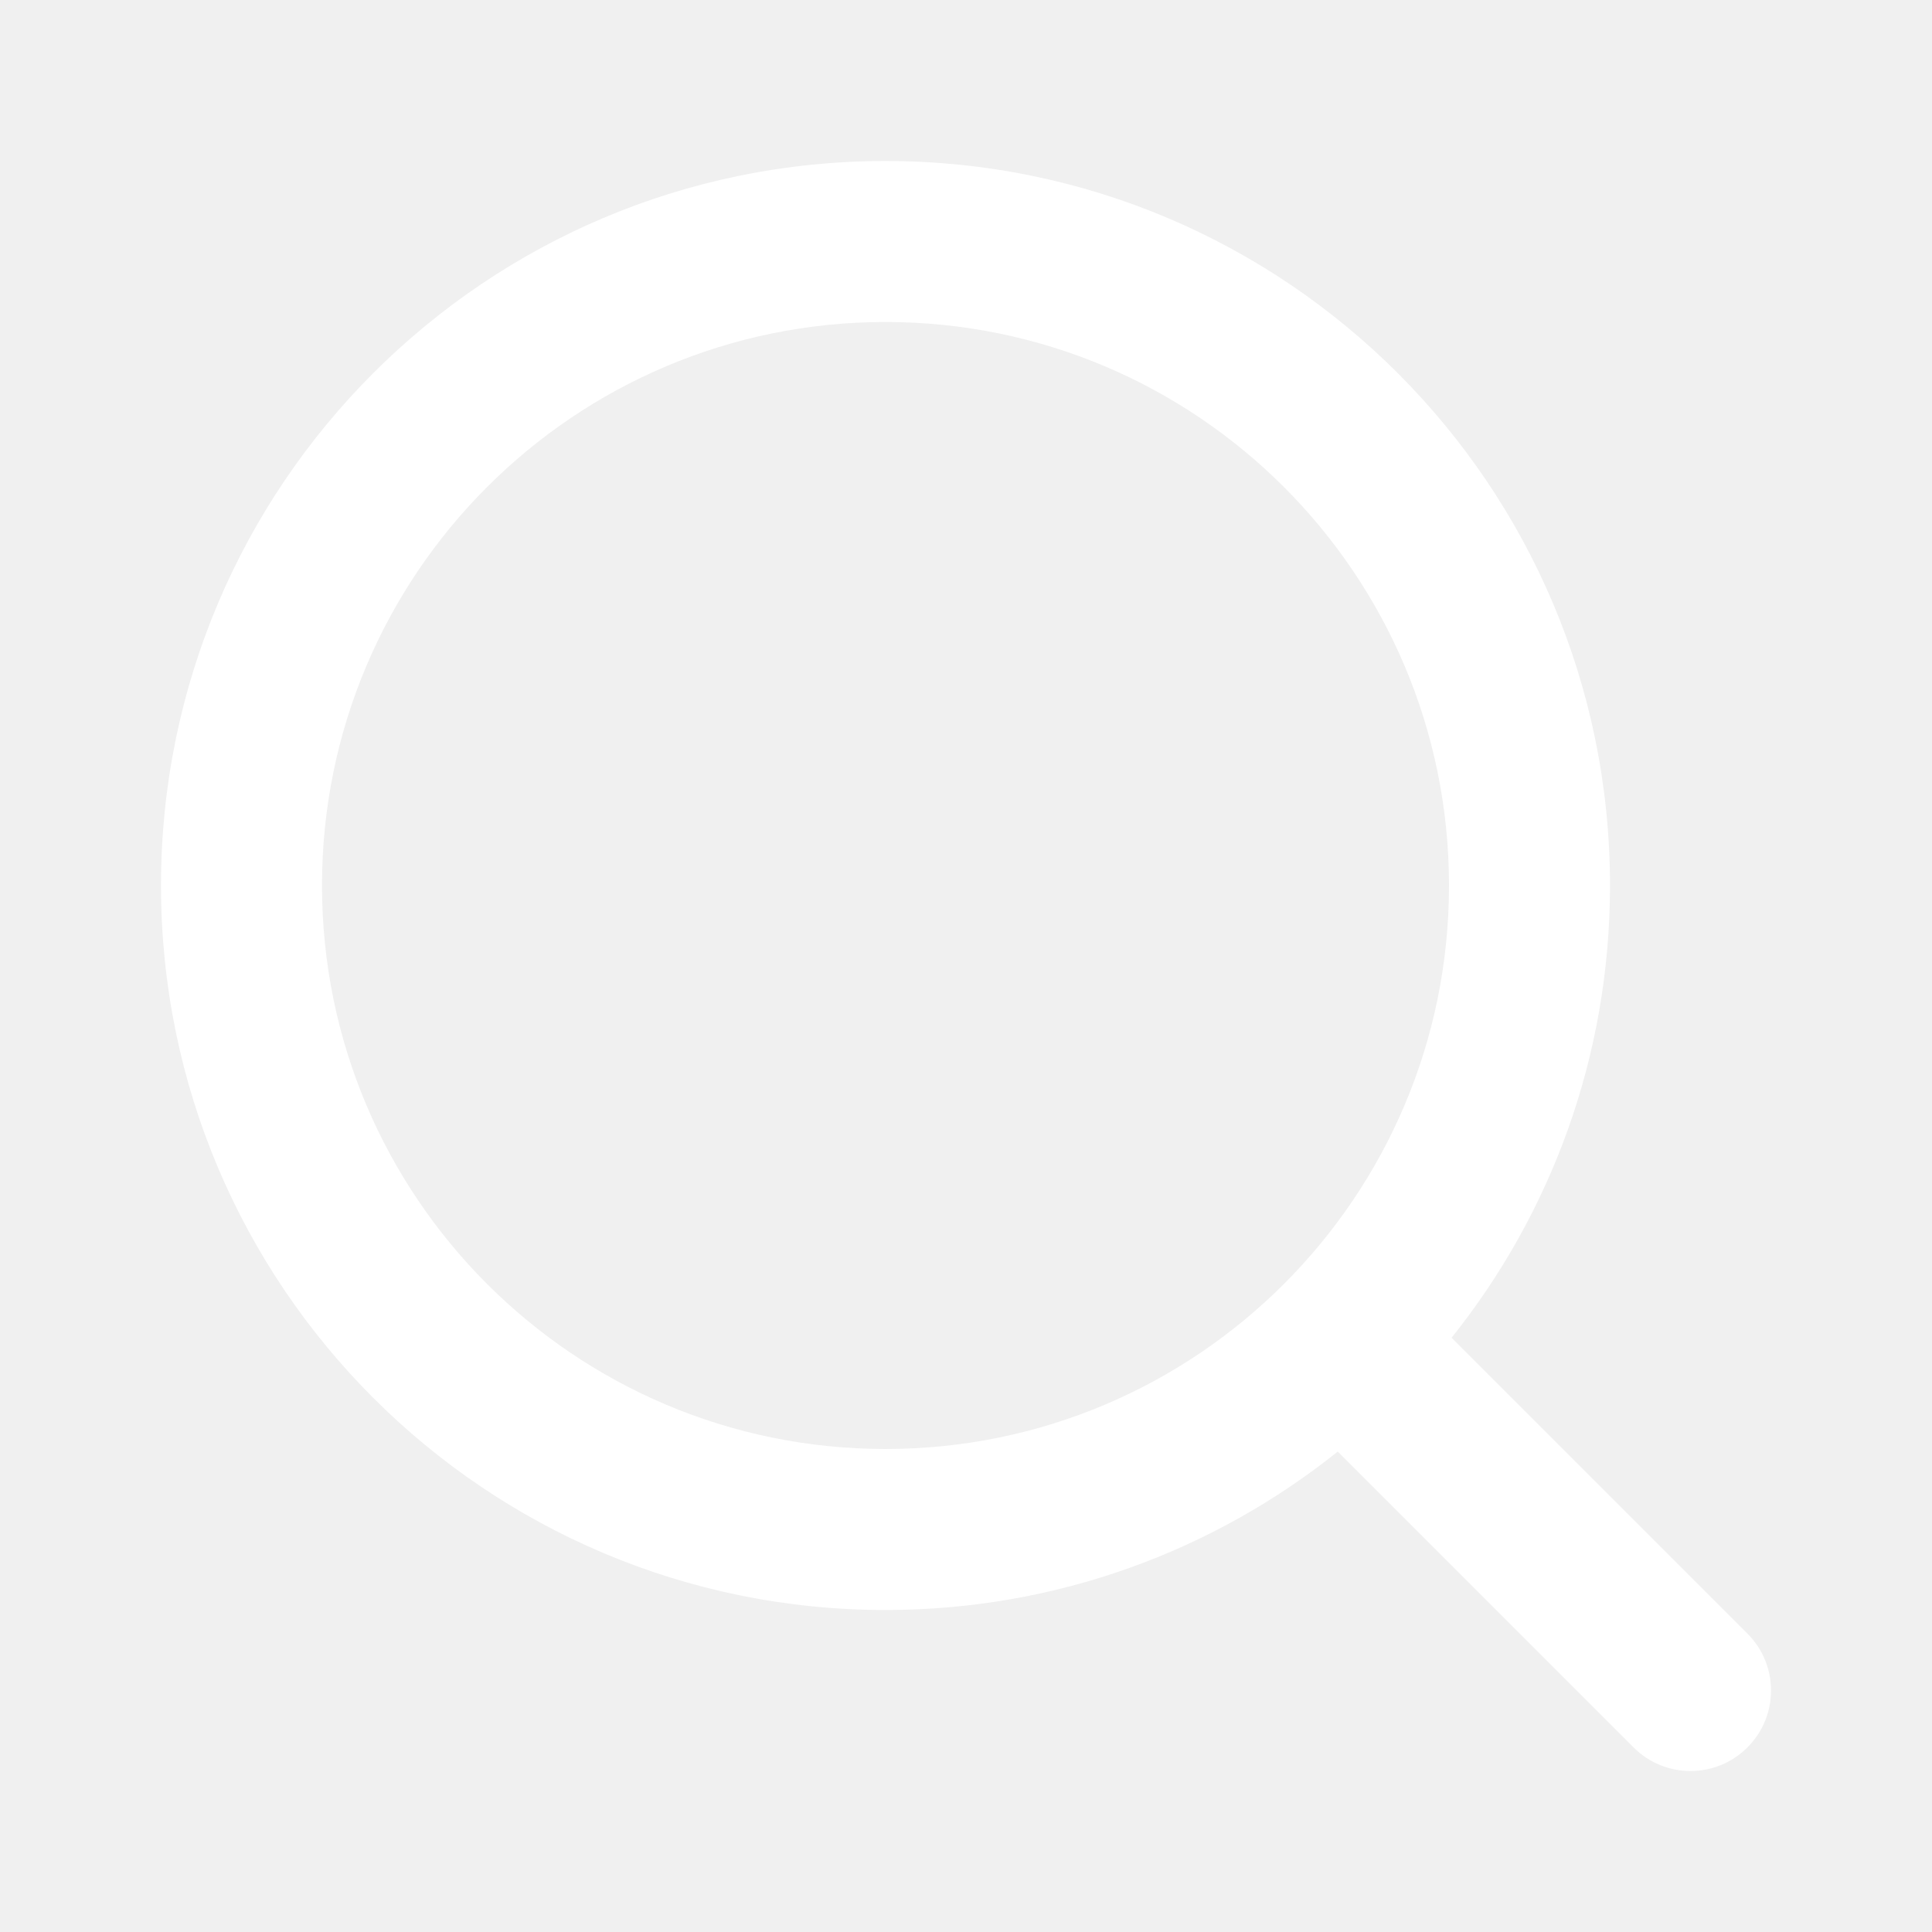
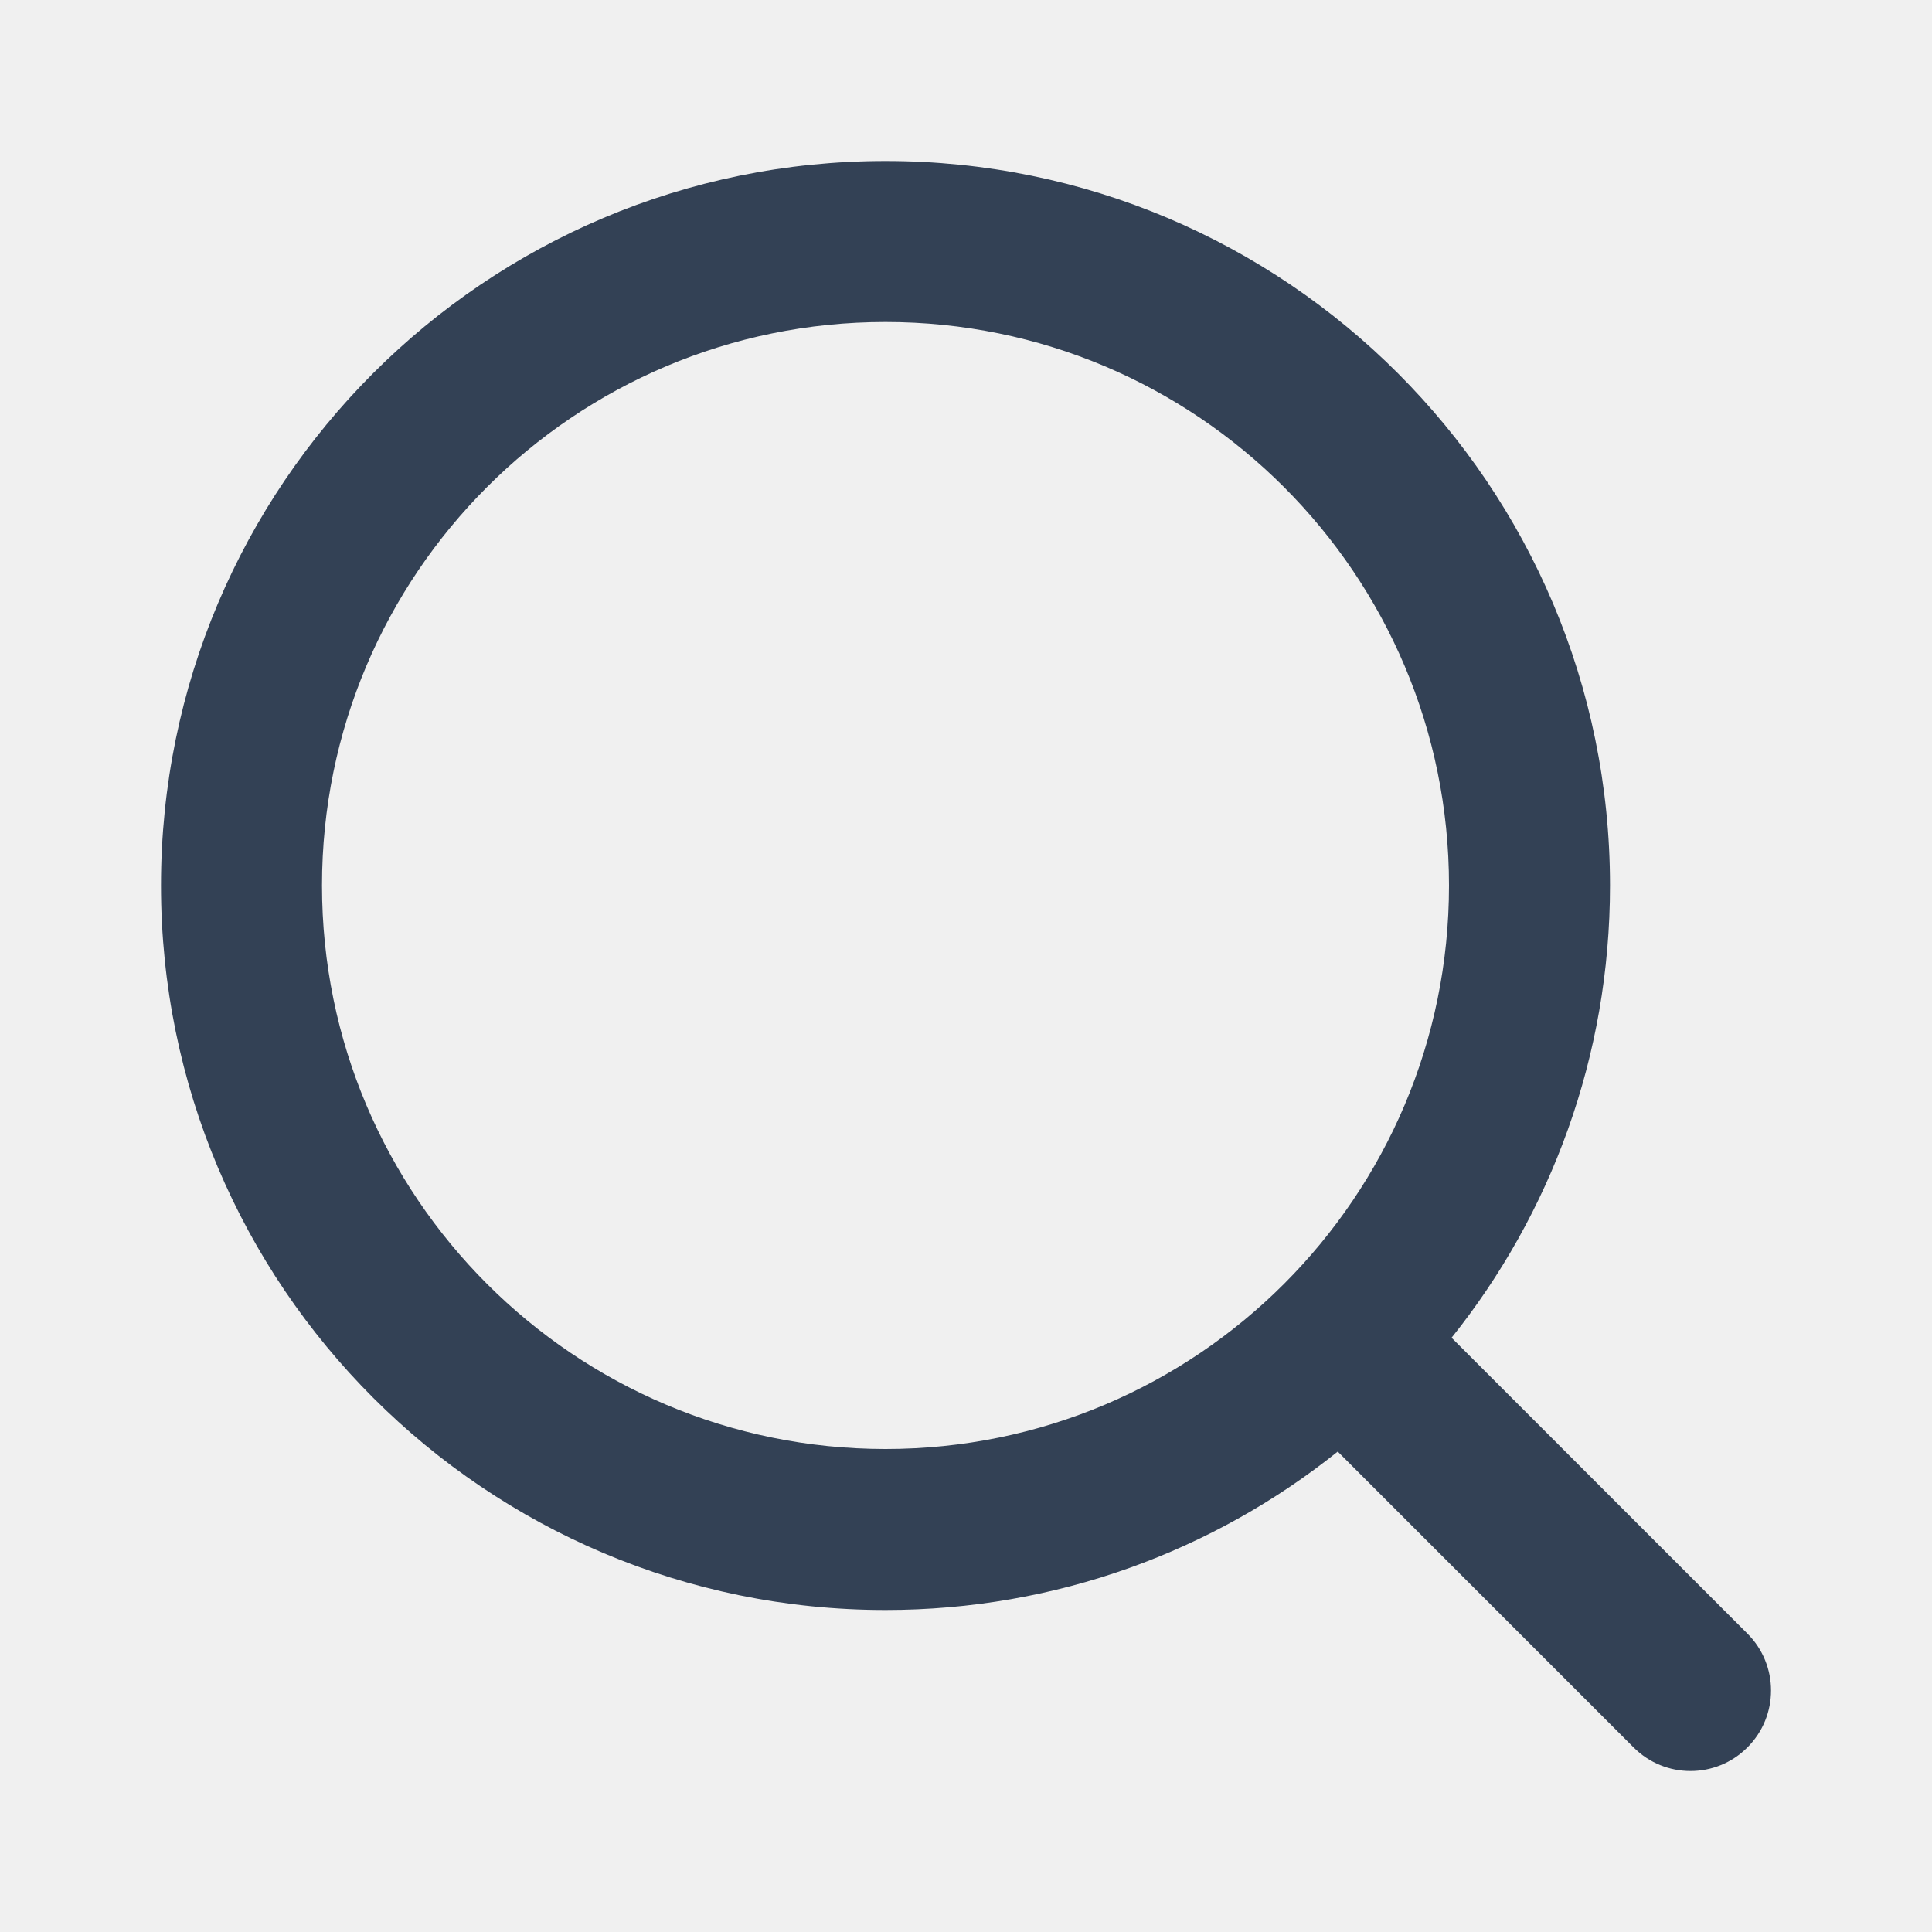
<svg xmlns="http://www.w3.org/2000/svg" width="800px" height="800px" viewBox="0 0 24 24" fill="none">
-   <path fill-rule="evenodd" clip-rule="evenodd" d="M4 11C4 7.134 7.134 4 11 4C14.866 4 18 7.134 18 11C18 14.866 14.866 18 11 18C7.134 18 4 14.866 4 11ZM11 2C6.029 2 2 6.029 2 11C2 15.971 6.029 20 11 20C13.125 20 15.078 19.264 16.618 18.032L20.293 21.707C20.683 22.098 21.317 22.098 21.707 21.707C22.098 21.317 22.098 20.683 21.707 20.293L18.032 16.618C19.264 15.078 20 13.125 20 11C20 6.029 15.971 2 11 2Z" fill="#FFFFFF" />
+   <path fill-rule="evenodd" clip-rule="evenodd" d="M4 11C4 7.134 7.134 4 11 4C14.866 4 18 7.134 18 11C18 14.866 14.866 18 11 18C7.134 18 4 14.866 4 11ZM11 2C6.029 2 2 6.029 2 11C2 15.971 6.029 20 11 20C13.125 20 15.078 19.264 16.618 18.032L20.293 21.707C20.683 22.098 21.317 22.098 21.707 21.707C22.098 21.317 22.098 20.683 21.707 20.293L18.032 16.618C19.264 15.078 20 13.125 20 11C20 6.029 15.971 2 11 2Z" fill="#334155" />
</svg>
